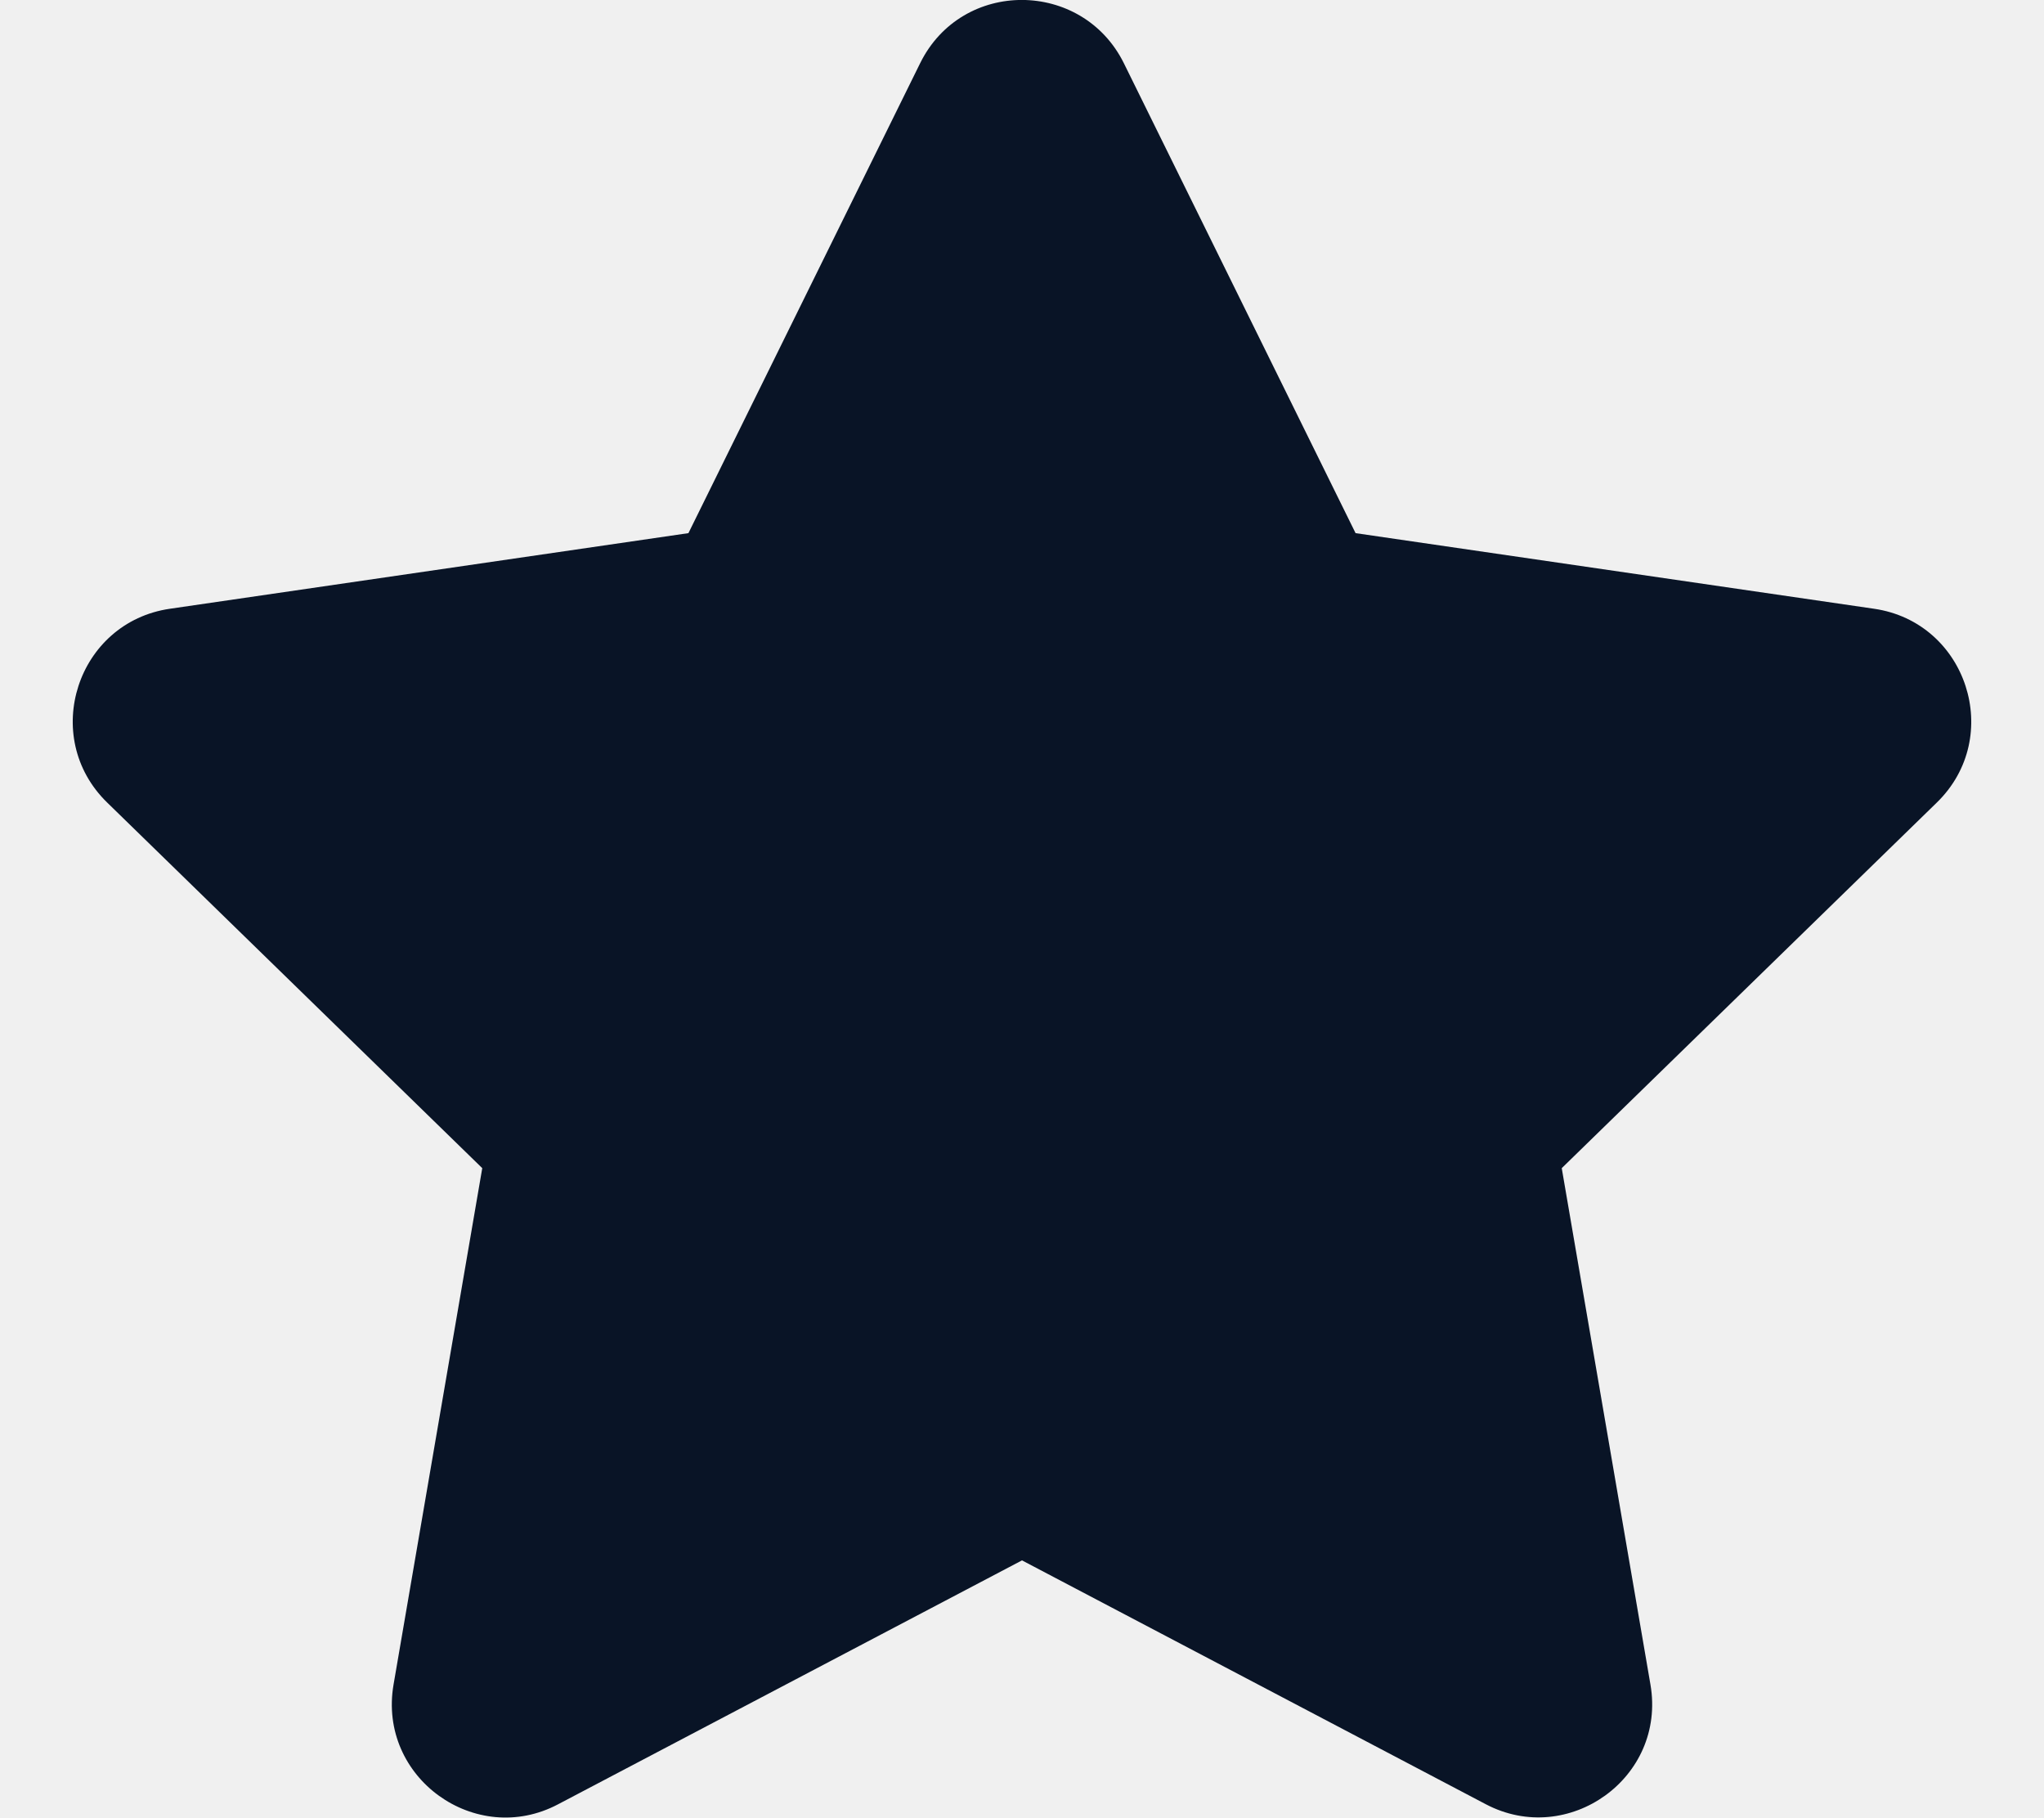
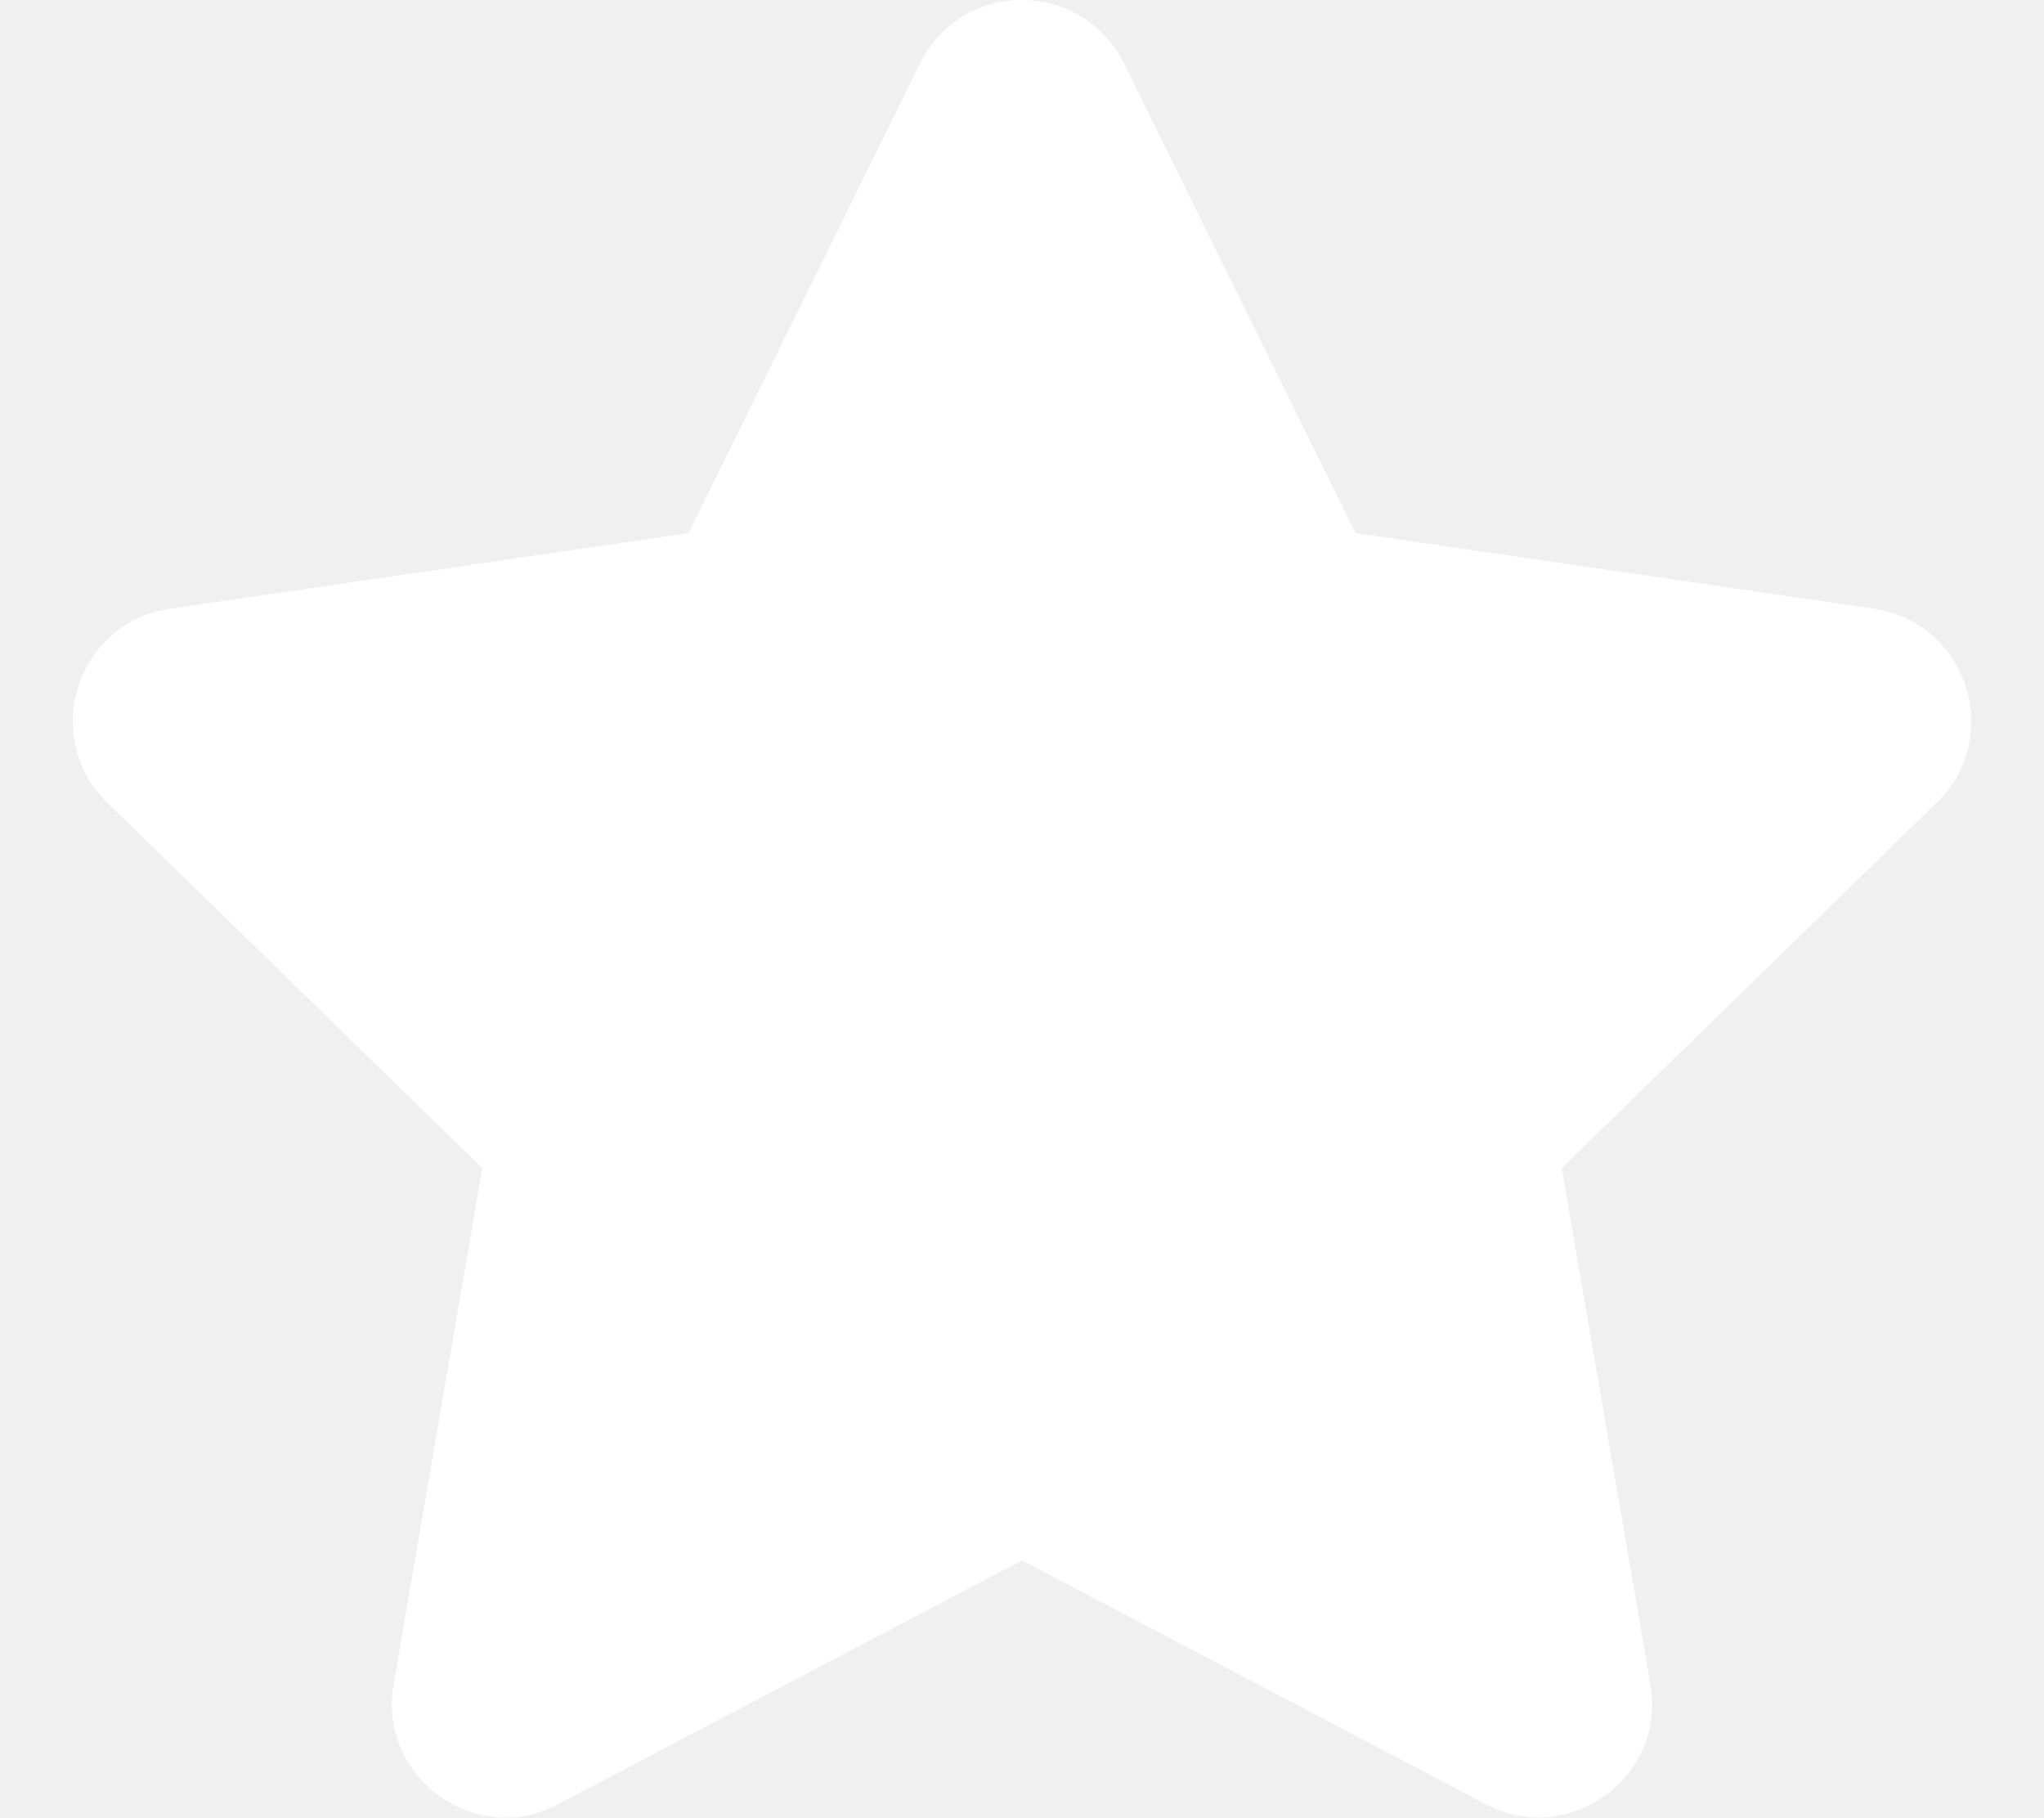
<svg xmlns="http://www.w3.org/2000/svg" aria-hidden="true" focusable="false" data-prefix="fas" data-icon="star" class="svg-inline--fa fa-star fa-w-18" role="img" viewBox="0 0 576 512">
-   <path fill="#091426" d="M259.3 17.8L194 150.2 47.9 171.5c-26.2 3.8-36.7 36.1-17.7 54.6l105.7 103-25 145.5c-4.5 26.3 23.2 46 46.4 33.7L288 439.6l130.7 68.7c23.2 12.2 50.9-7.4 46.4-33.7l-25-145.5 105.7-103c19-18.5 8.5-50.8-17.7-54.6L382 150.2 316.7 17.8c-11.7-23.6-45.6-23.9-57.4 0z" />
+   <path fill="#fff" d="M259.3 17.8L194 150.2 47.9 171.5c-26.2 3.8-36.7 36.1-17.7 54.6l105.7 103-25 145.5c-4.5 26.3 23.2 46 46.4 33.7L288 439.6l130.7 68.7c23.2 12.2 50.9-7.4 46.4-33.7l-25-145.5 105.7-103c19-18.5 8.5-50.8-17.7-54.6L382 150.2 316.7 17.8c-11.7-23.6-45.6-23.9-57.4 0z" />
</svg>
